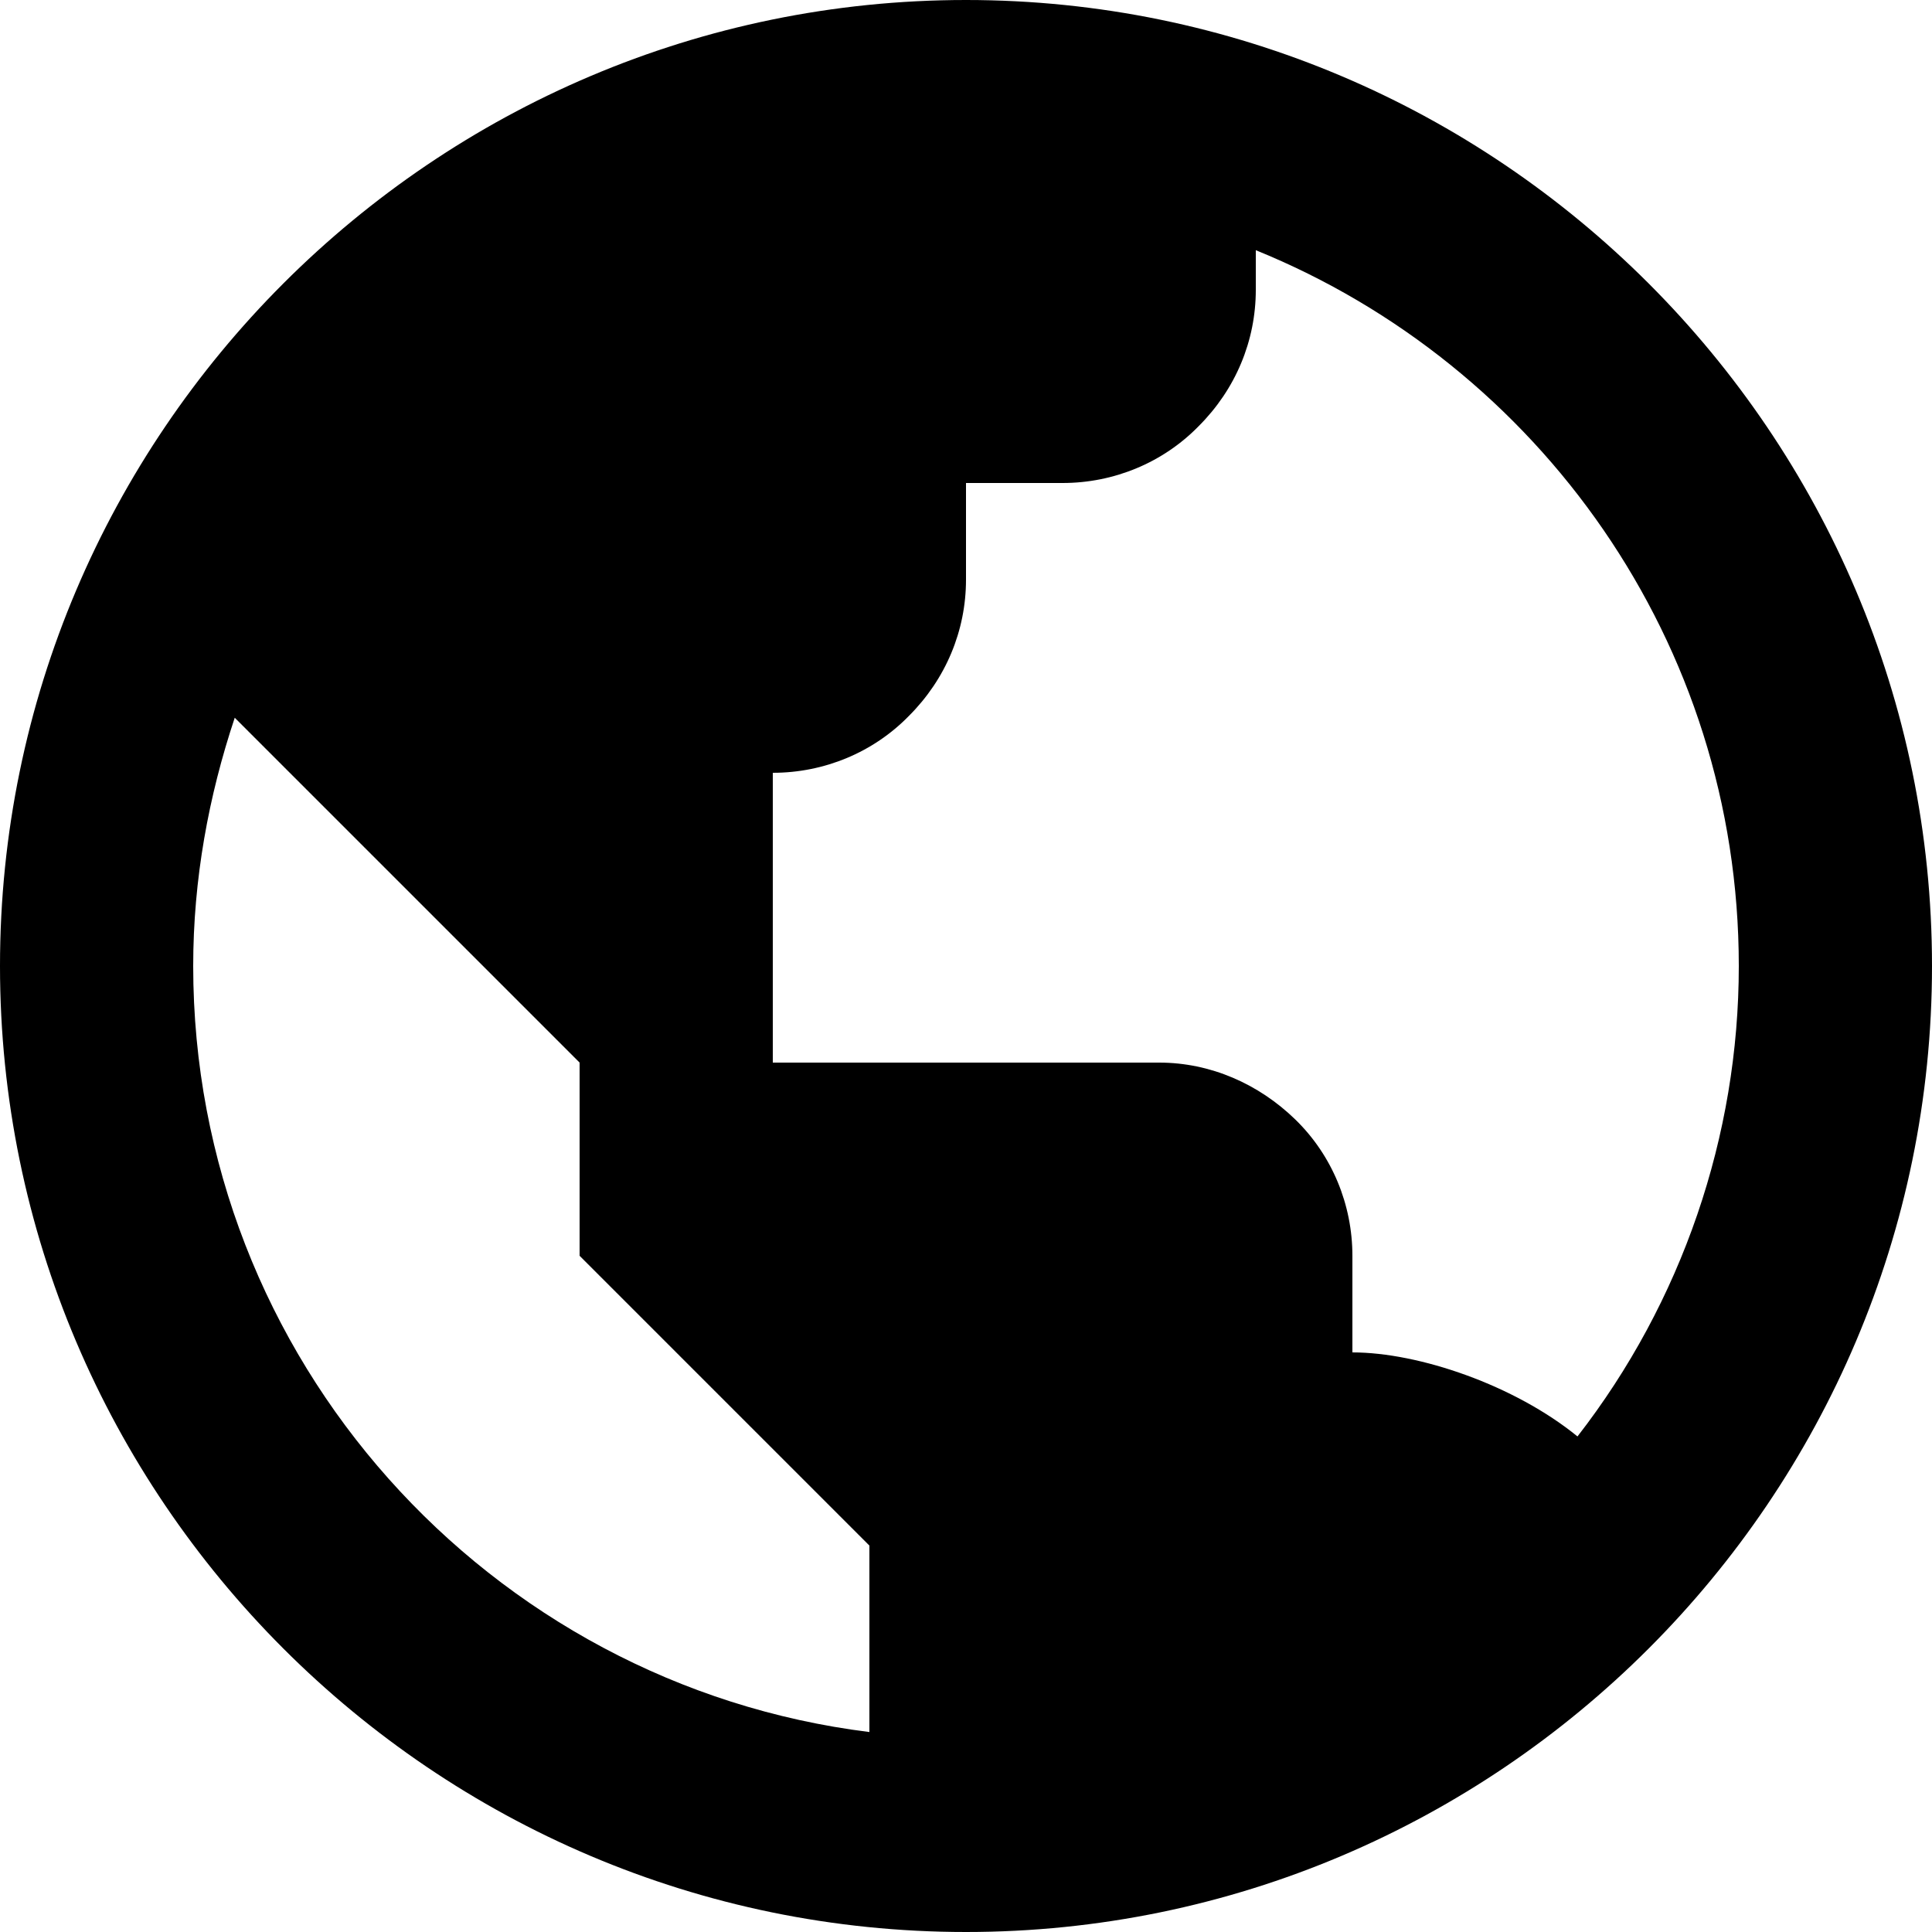
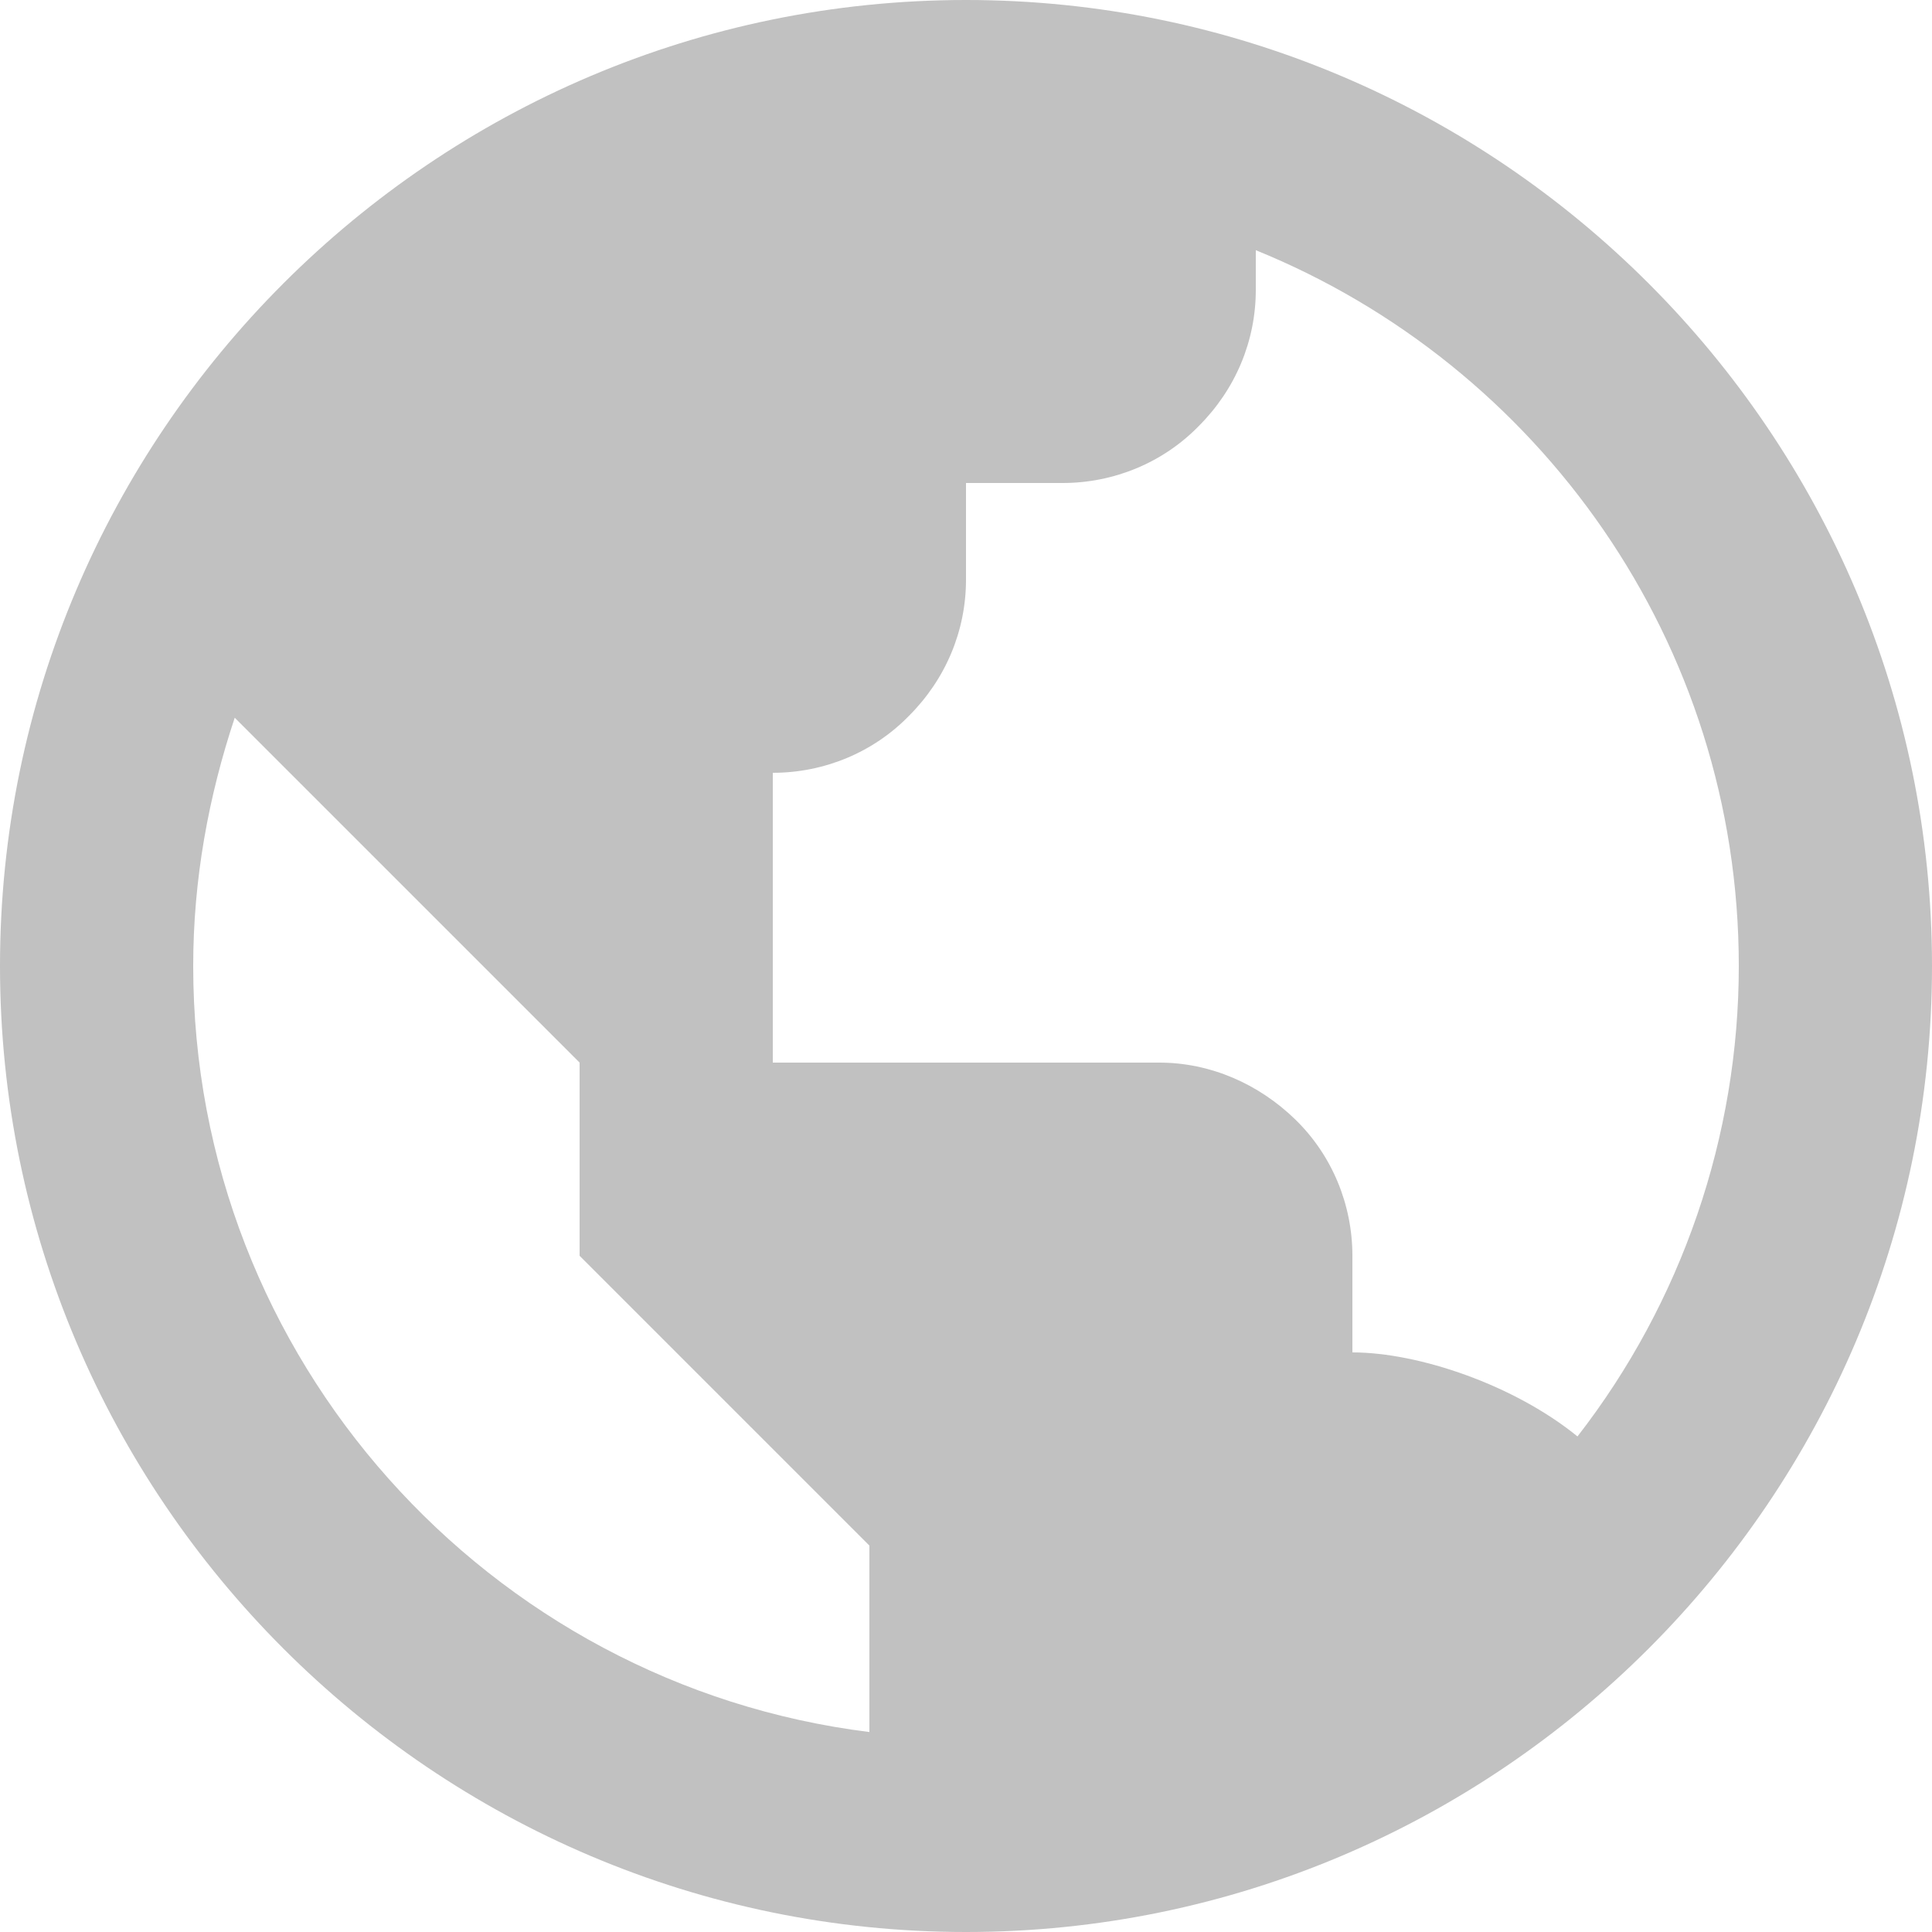
<svg xmlns="http://www.w3.org/2000/svg" id="Capa_2" data-name="Capa 2" viewBox="0 0 20 20">
  <defs>
    <style>
      .cls-1 {
-         fill: #000;
+         fill: #c1c1c1;
        stroke-width: 0px;
      }
    </style>
  </defs>
  <g id="Capa_1-2" data-name="Capa 1">
    <path class="cls-1" d="M10,0C4.49,0,0,4.49,0,10s4.49,10,10,10,10-4.49,10-10S15.51,0,10,0ZM2,10c0-.9.16-1.76.43-2.57l1.57,1.57,2,2v2l2,2,1,1v1.93c-3.94-.49-7-3.86-7-7.93ZM16.33,14.87c-.65-.53-1.64-.87-2.33-.87v-1c0-.53-.21-1.04-.59-1.41s-.88-.59-1.41-.59h-4v-3c.53,0,1.04-.21,1.41-.59.38-.38.59-.88.59-1.41v-1h1c.53,0,1.04-.21,1.41-.59.38-.38.59-.88.59-1.41v-.41c2.93,1.19,5,4.06,5,7.41,0,1.76-.59,3.48-1.67,4.87Z" />
  </g>
</svg>
